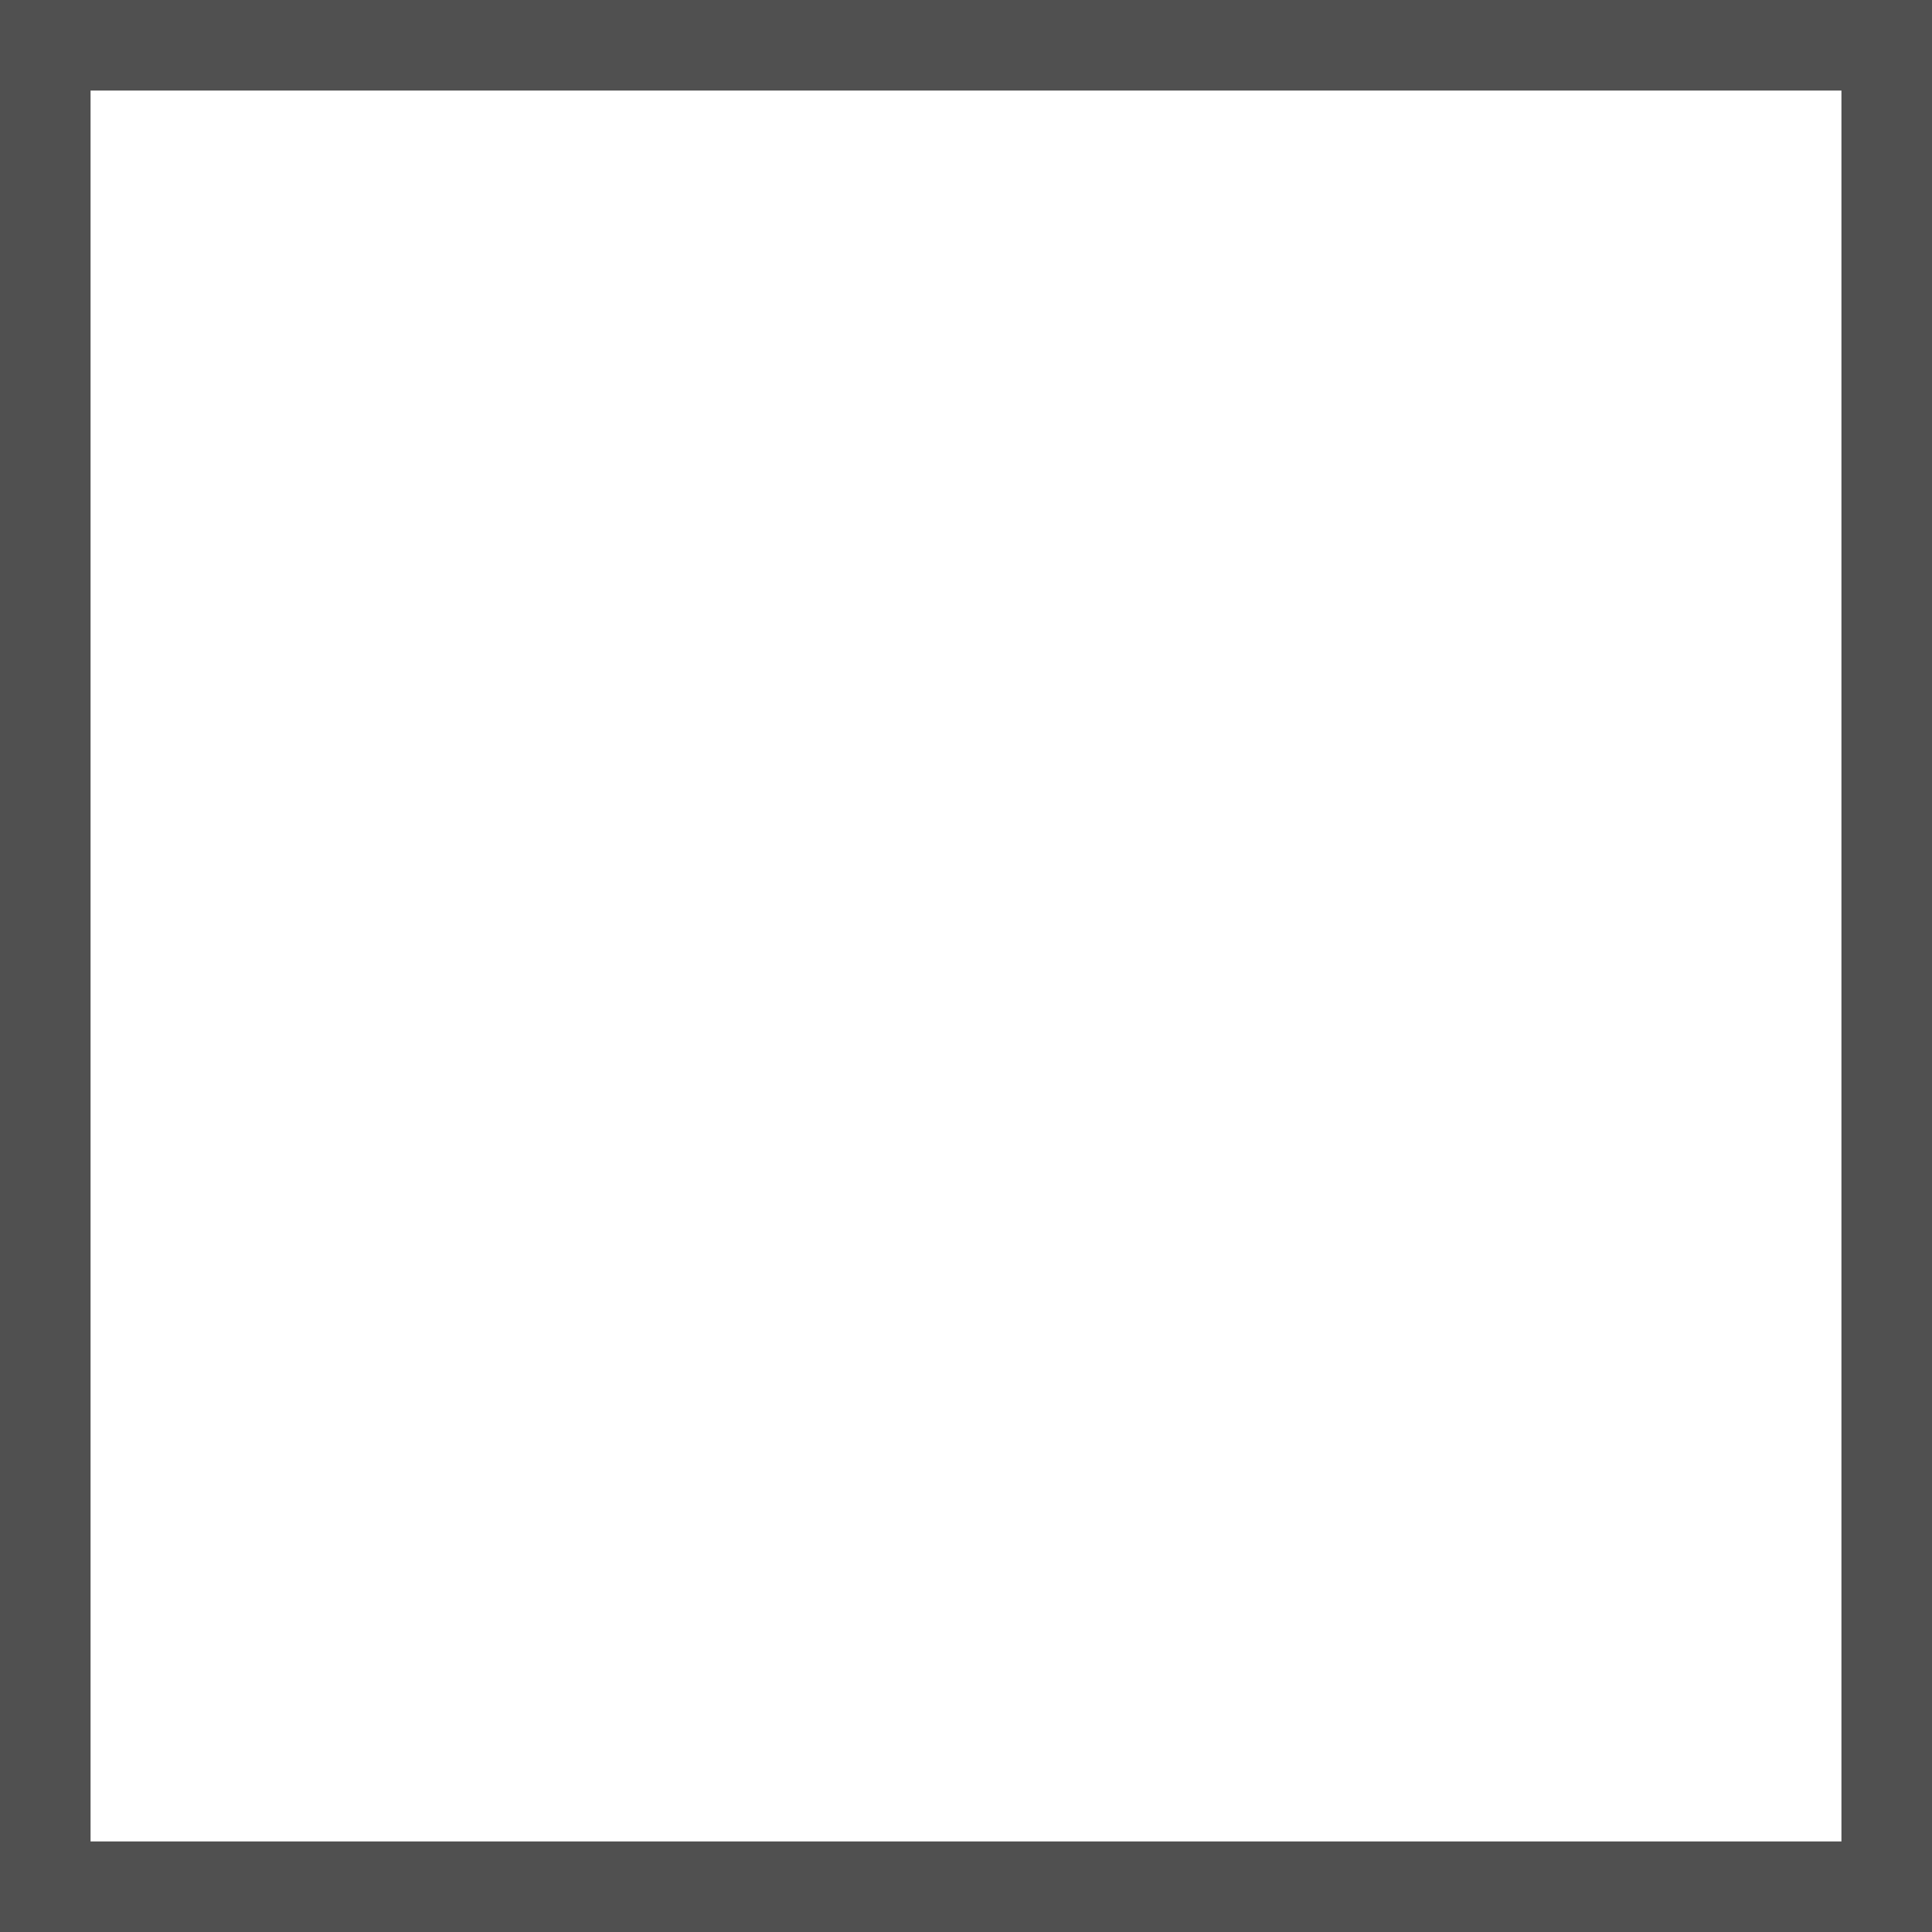
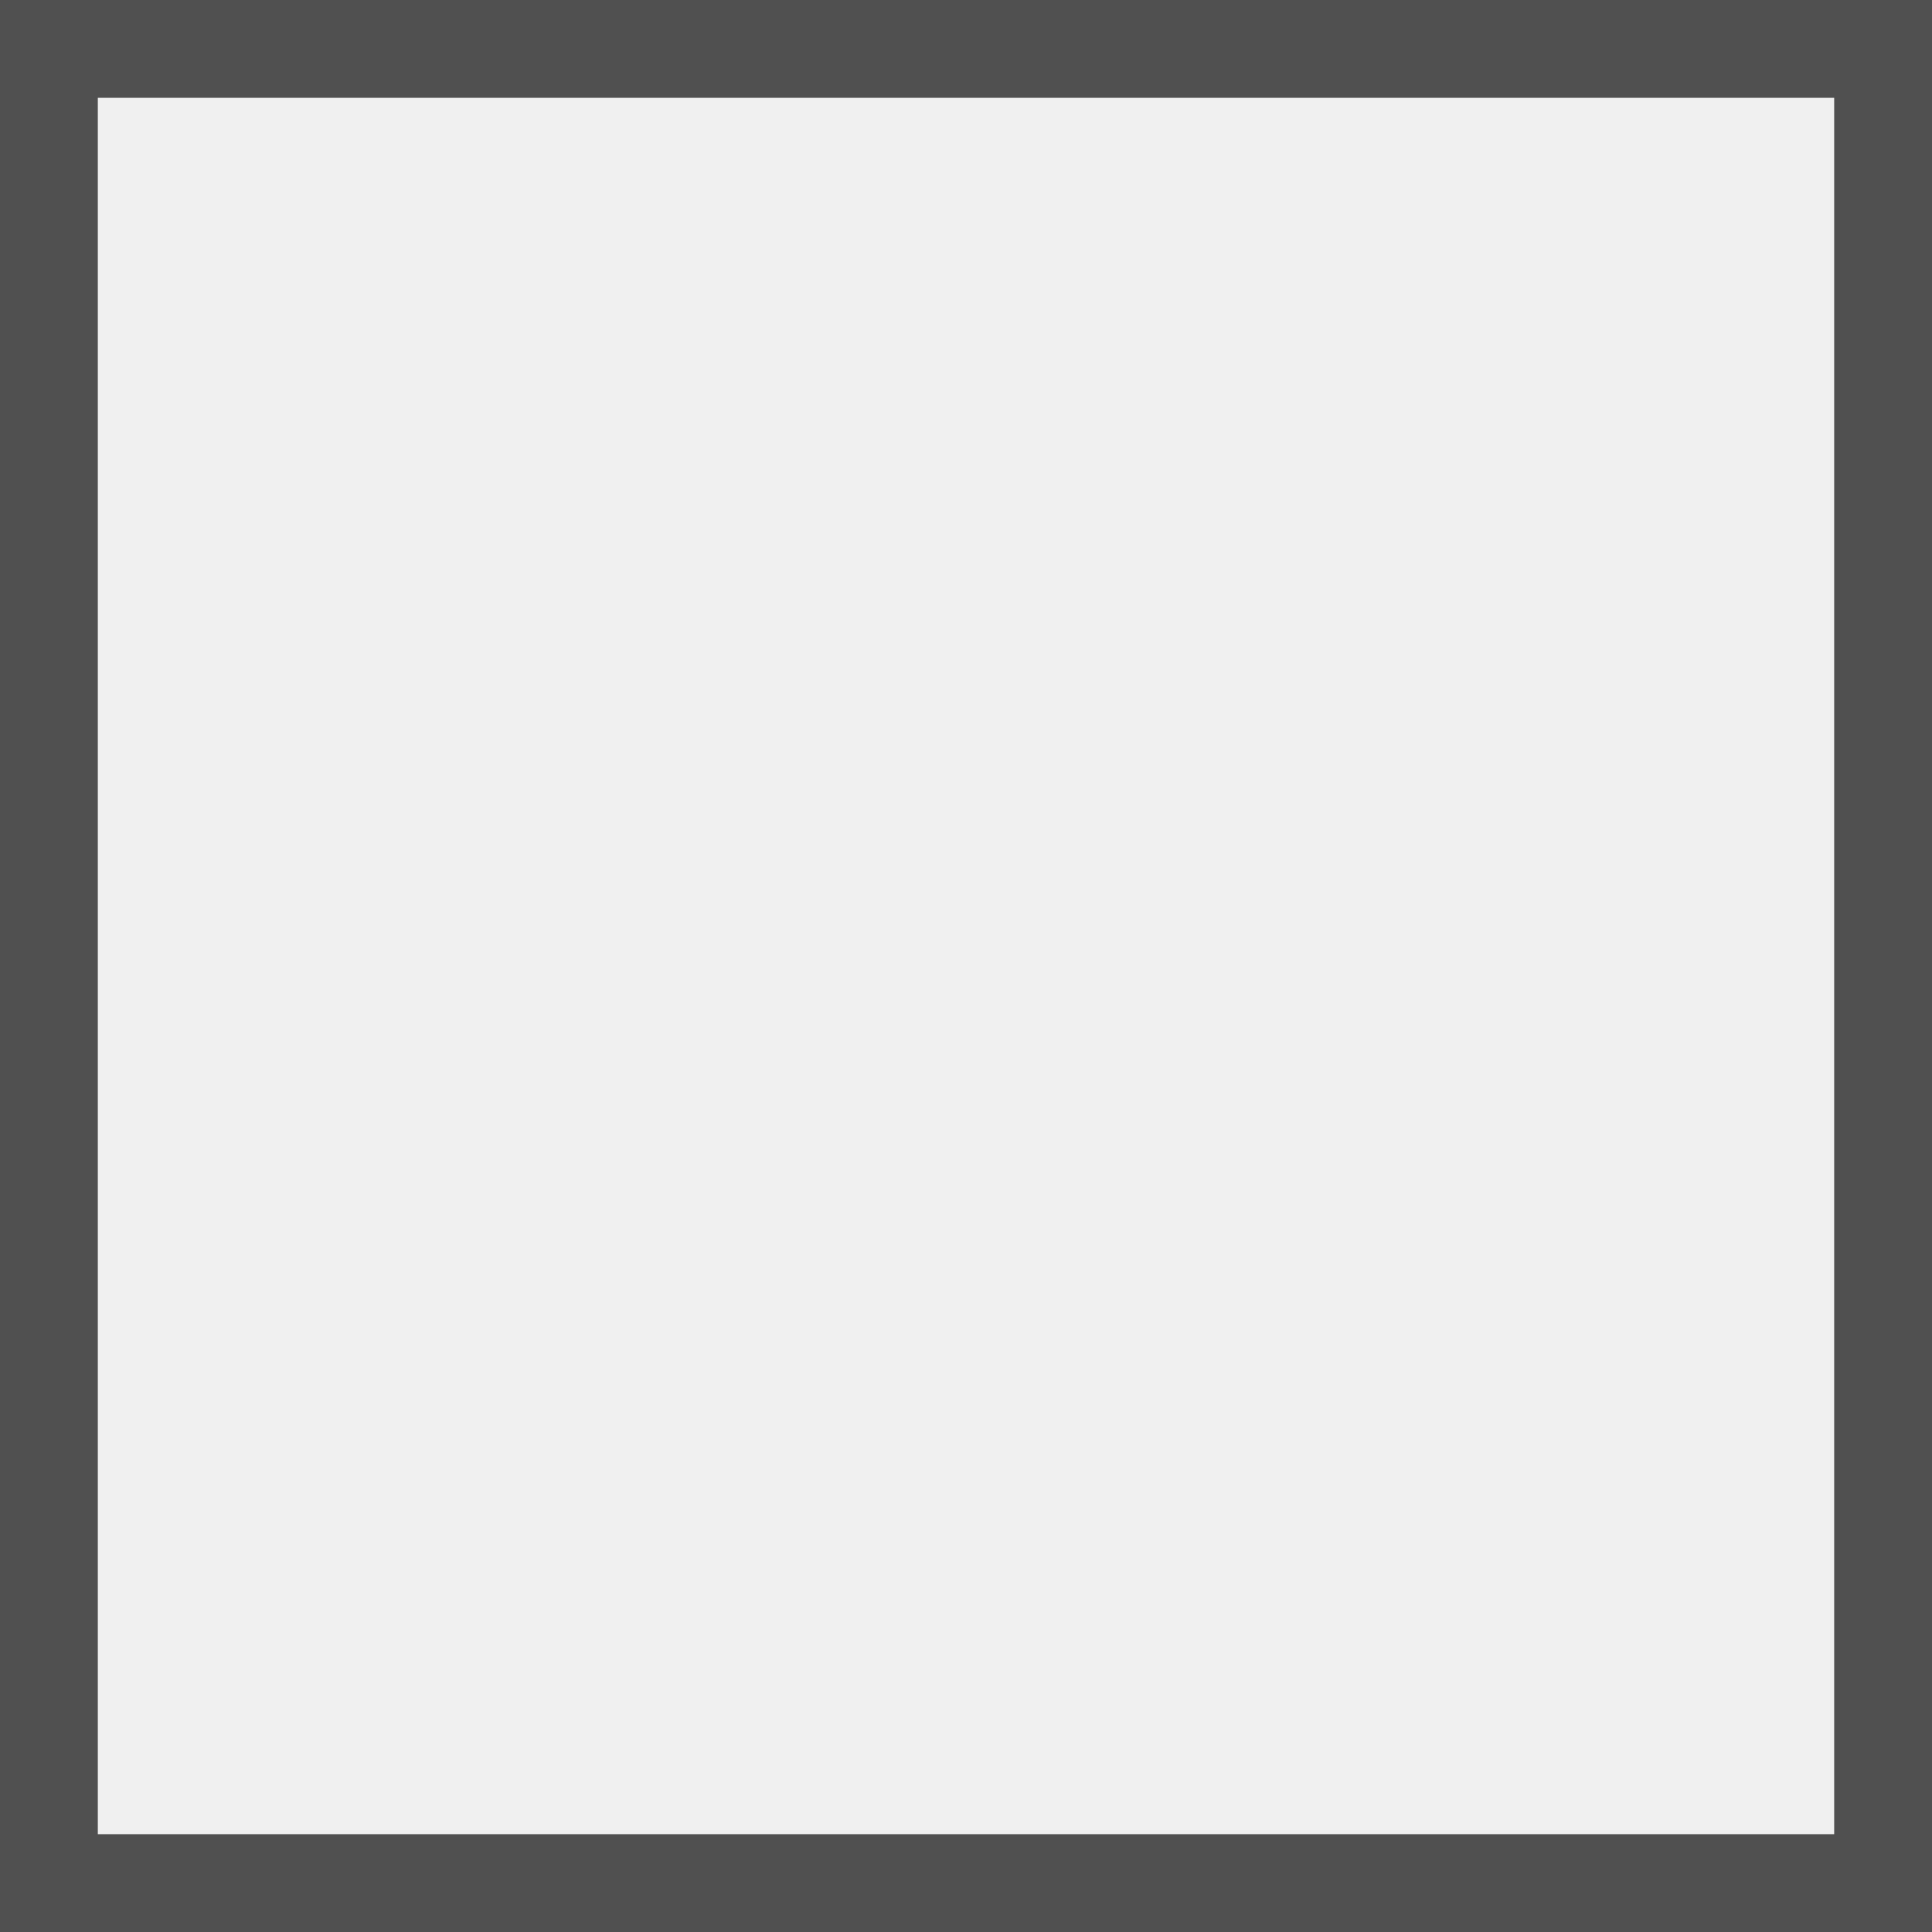
- <svg xmlns="http://www.w3.org/2000/svg" width="16" height="16" viewBox="0 0 16 16">
-   <g id="Rectangle_51" data-name="Rectangle 51" fill="#fff" stroke="#505050" stroke-width="0.75">
-     <rect width="16" height="16" stroke="none" />
-     <rect x="0.375" y="0.375" width="15.25" height="15.25" fill="none" />
+ <svg xmlns="http://www.w3.org/2000/svg" version="1.1" id="Layer_1" x="0px" y="0px" viewBox="0 0 15.8 15.8" style="enable-background:new 0 0 15.8 15.8;" xml:space="preserve">
+   <style type="text/css">
+ 	.st0{fill:#505050;}
+ </style>
+   <g id="Layer_2_1_">
+     <g id="Layer_1-2">
+       <g>
+         <path class="st0" d="M15.8,15.8H0V0h15.8V15.8z M0.8,15H15V0.8H0.8V15z" />
+       </g>
+     </g>
  </g>
</svg>
